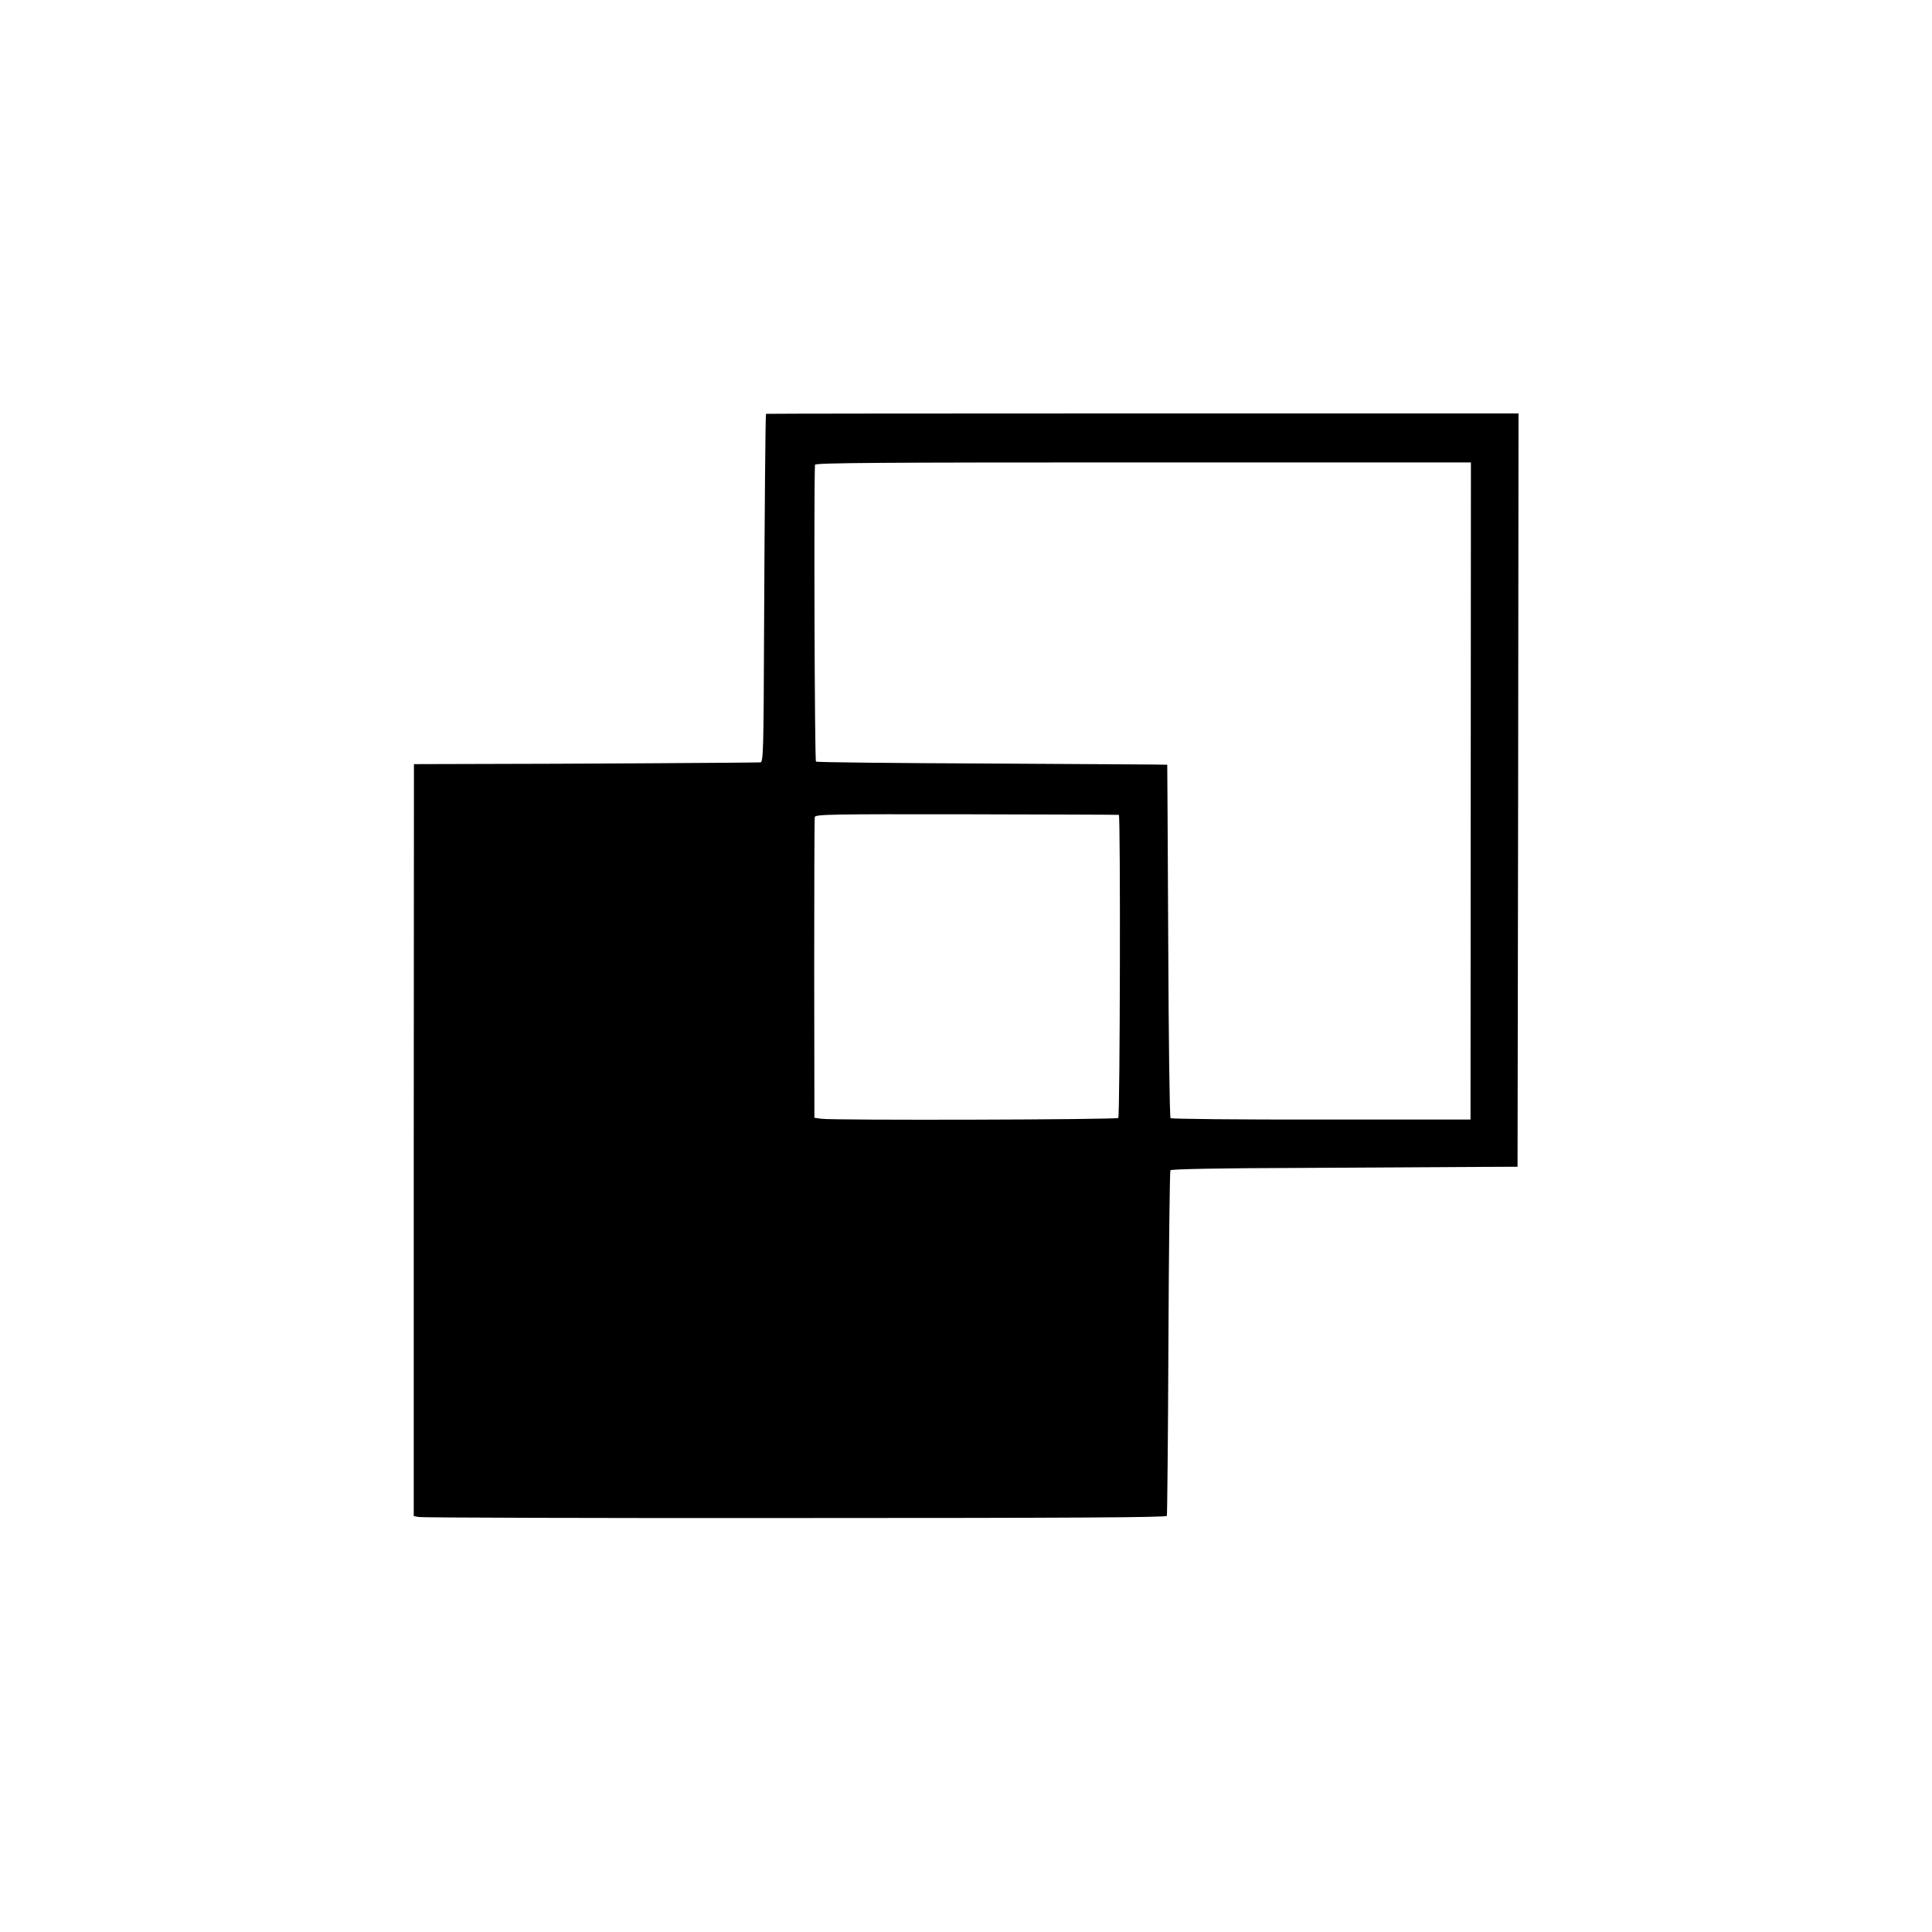
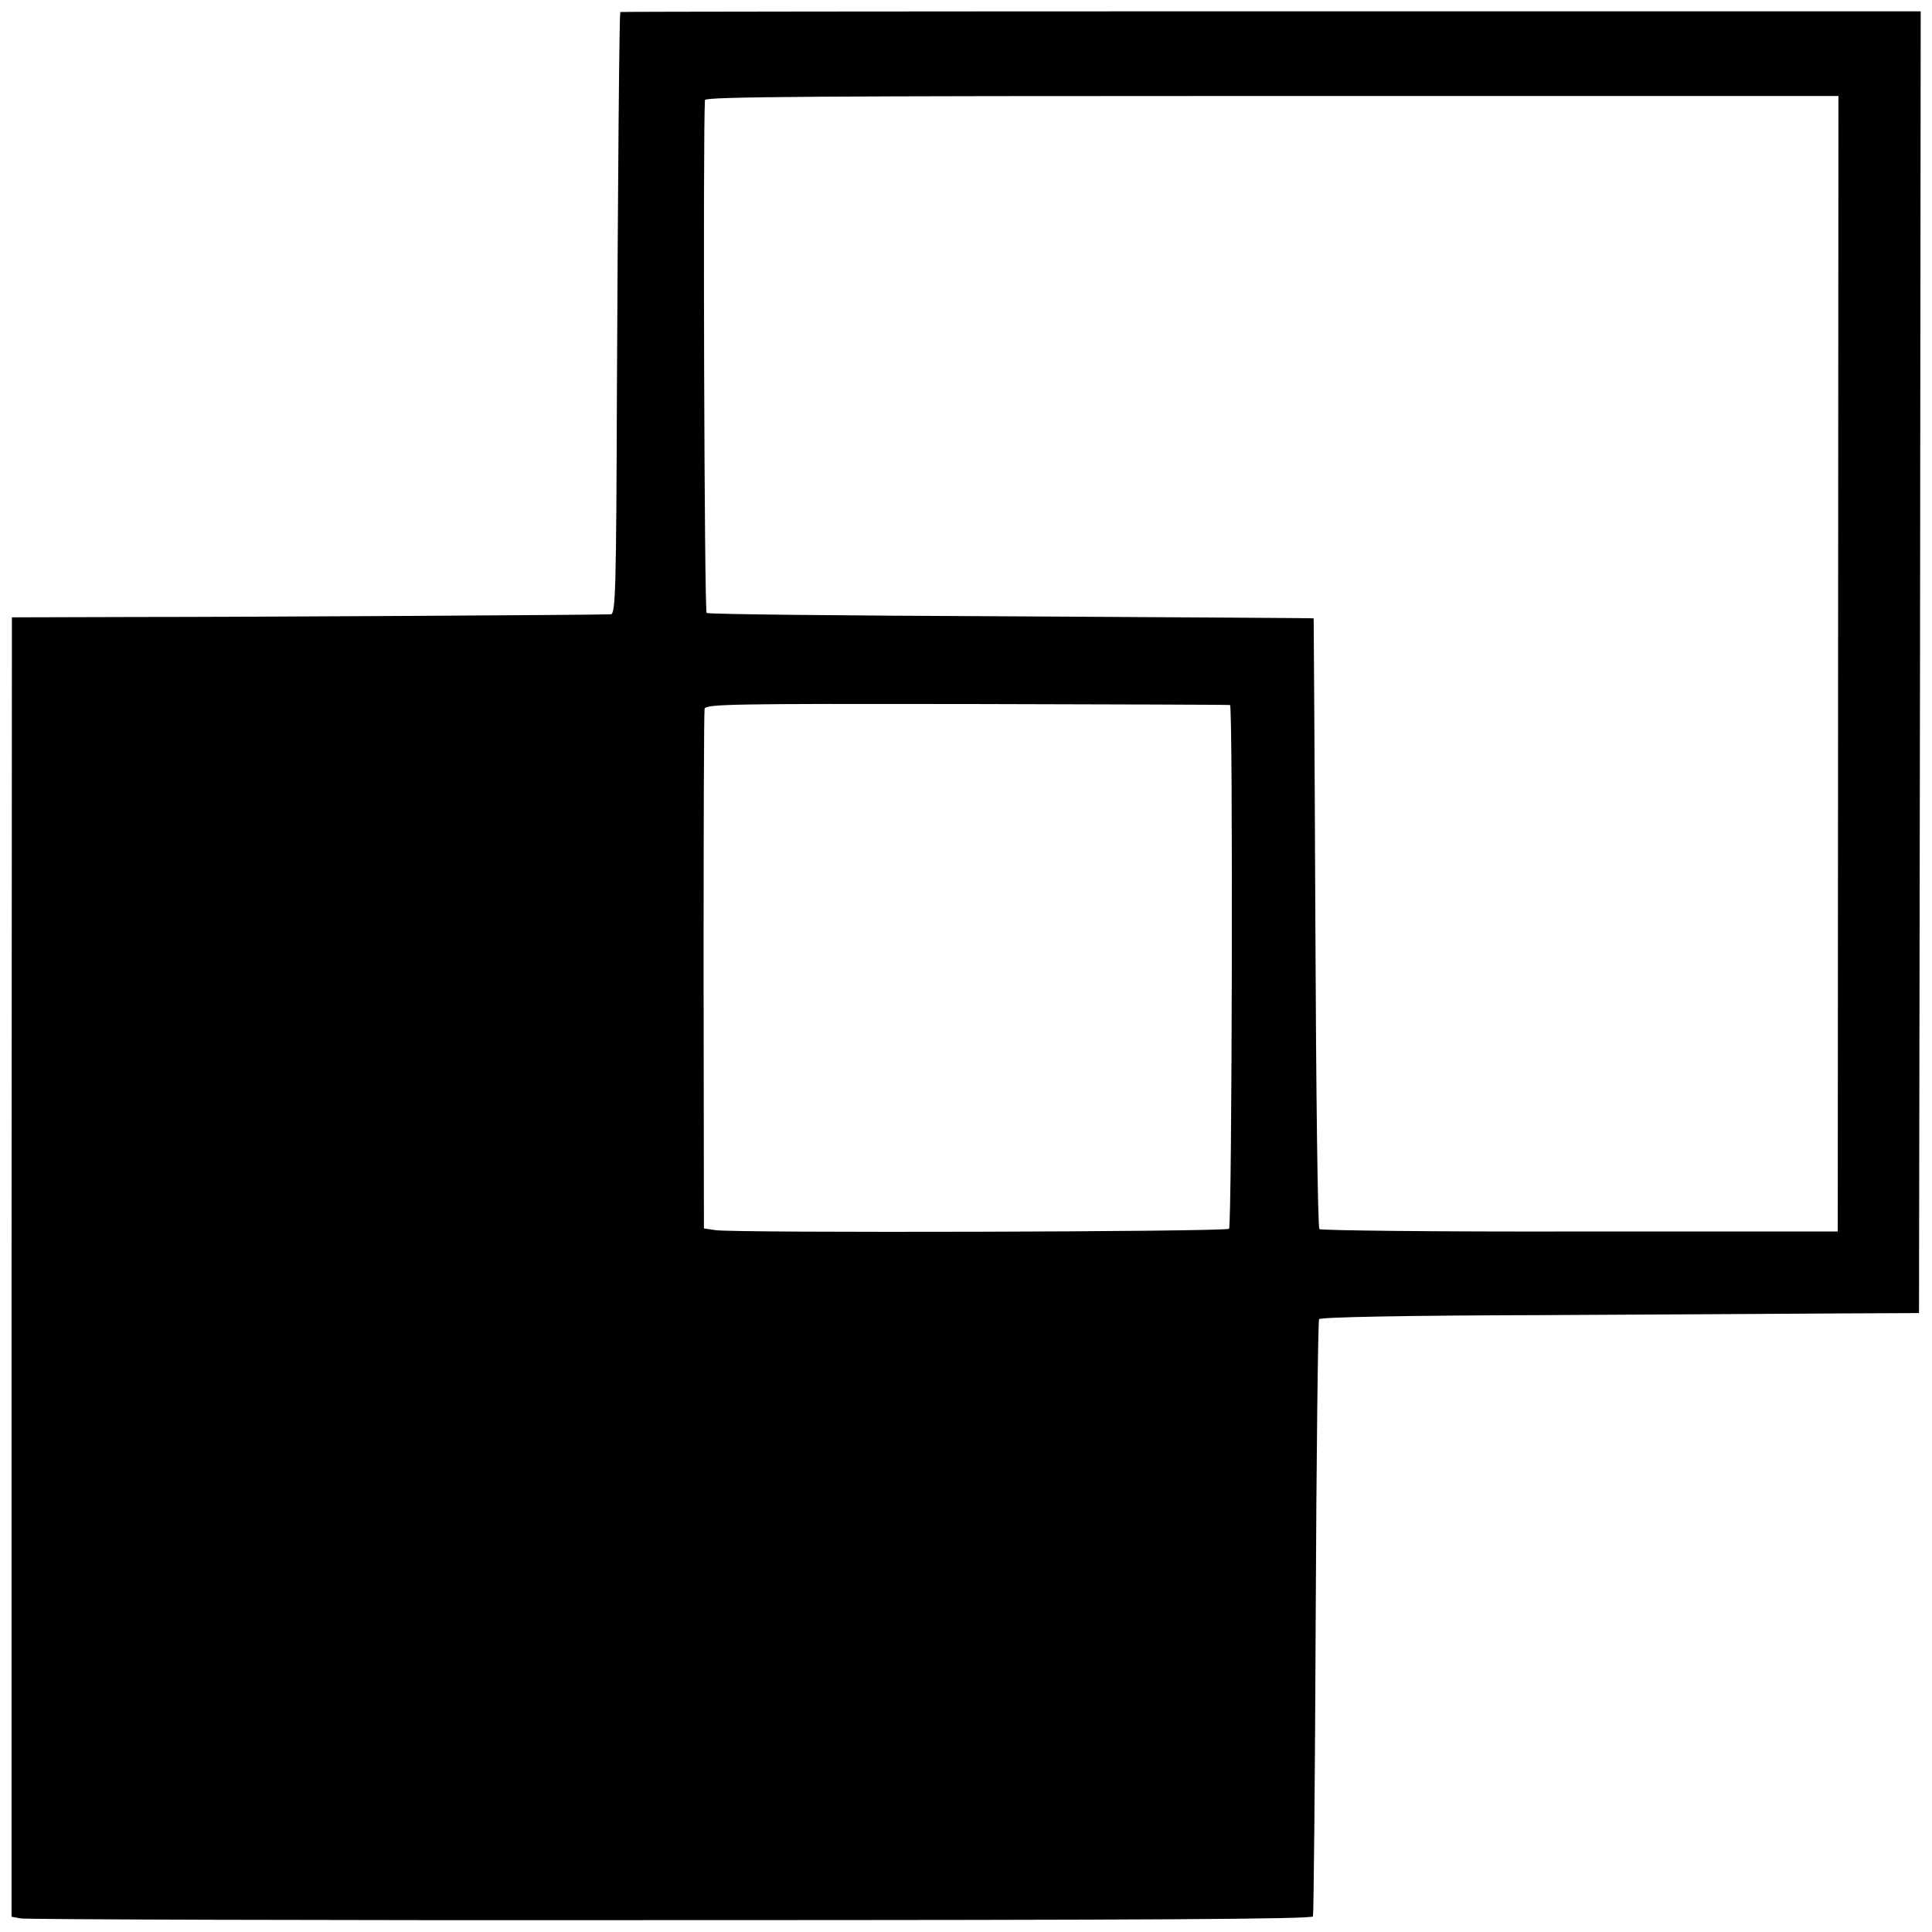
- <svg xmlns="http://www.w3.org/2000/svg" version="1.0" width="700pt" height="700pt" viewBox="0 0 700 700" preserveAspectRatio="xMidYMid meet" id="svg8">
+ <svg xmlns="http://www.w3.org/2000/svg" id="svg8" preserveAspectRatio="xMidYMid meet" viewBox="0 0 700 700" height="700pt" width="700pt" version="1.0">
  <defs id="defs12" />
-   <g transform="matrix(0.0709848,0,0,-0.0709848,101.5677,598.4207)" id="g6" style="fill:#000000;stroke:none">
-     <path d="m 2479,6318 c -3,-6 -7,-488 -10,-1120 -2,-588 -4,-658 -18,-659 -34,-2 -1065,-8 -1408,-8 l -361,-1 -1,-1919 V 692 l 27,-5 c 15,-3 879,-6 1920,-5 1426,0 1894,3 1897,11 2,7 6,404 8,883 2,479 7,875 10,881 4,6 256,11 664,12 362,2 759,4 883,5 l 225,1 3,1923 2,1922 H 4400 c -1056,0 -1921,-1 -1921,-2 z m 3597,-1925 -1,-1677 h -762 c -419,-1 -765,3 -769,7 -5,4 -10,412 -12,905 -2,493 -5,898 -5,899 -1,1 -403,3 -893,6 -490,2 -895,6 -900,10 -7,4 -11,1422 -5,1515 1,10 339,12 1674,12 H 6077 Z M 4280,4271 c 9,-2 6,-1539 -3,-1547 -9,-9 -1462,-13 -1517,-4 l -34,5 -1,760 c 0,418 1,767 3,775 3,14 90,15 775,14 425,-1 774,-2 777,-3 z" id="path4" />
+   <g style="fill:#000000;stroke:none" id="g6" transform="matrix(0.1226657,0,0,-0.1226657,-79.3413,779.3504)">
+     <path id="path4" d="m 2479,6318 c -3,-6 -7,-488 -10,-1120 -2,-588 -4,-658 -18,-659 -34,-2 -1065,-8 -1408,-8 l -361,-1 -1,-1919 V 692 l 27,-5 c 15,-3 879,-6 1920,-5 1426,0 1894,3 1897,11 2,7 6,404 8,883 2,479 7,875 10,881 4,6 256,11 664,12 362,2 759,4 883,5 l 225,1 3,1923 2,1922 H 4400 c -1056,0 -1921,-1 -1921,-2 z m 3597,-1925 -1,-1677 h -762 c -419,-1 -765,3 -769,7 -5,4 -10,412 -12,905 -2,493 -5,898 -5,899 -1,1 -403,3 -893,6 -490,2 -895,6 -900,10 -7,4 -11,1422 -5,1515 1,10 339,12 1674,12 H 6077 Z M 4280,4271 c 9,-2 6,-1539 -3,-1547 -9,-9 -1462,-13 -1517,-4 l -34,5 -1,760 c 0,418 1,767 3,775 3,14 90,15 775,14 425,-1 774,-2 777,-3 z" />
  </g>
</svg>
